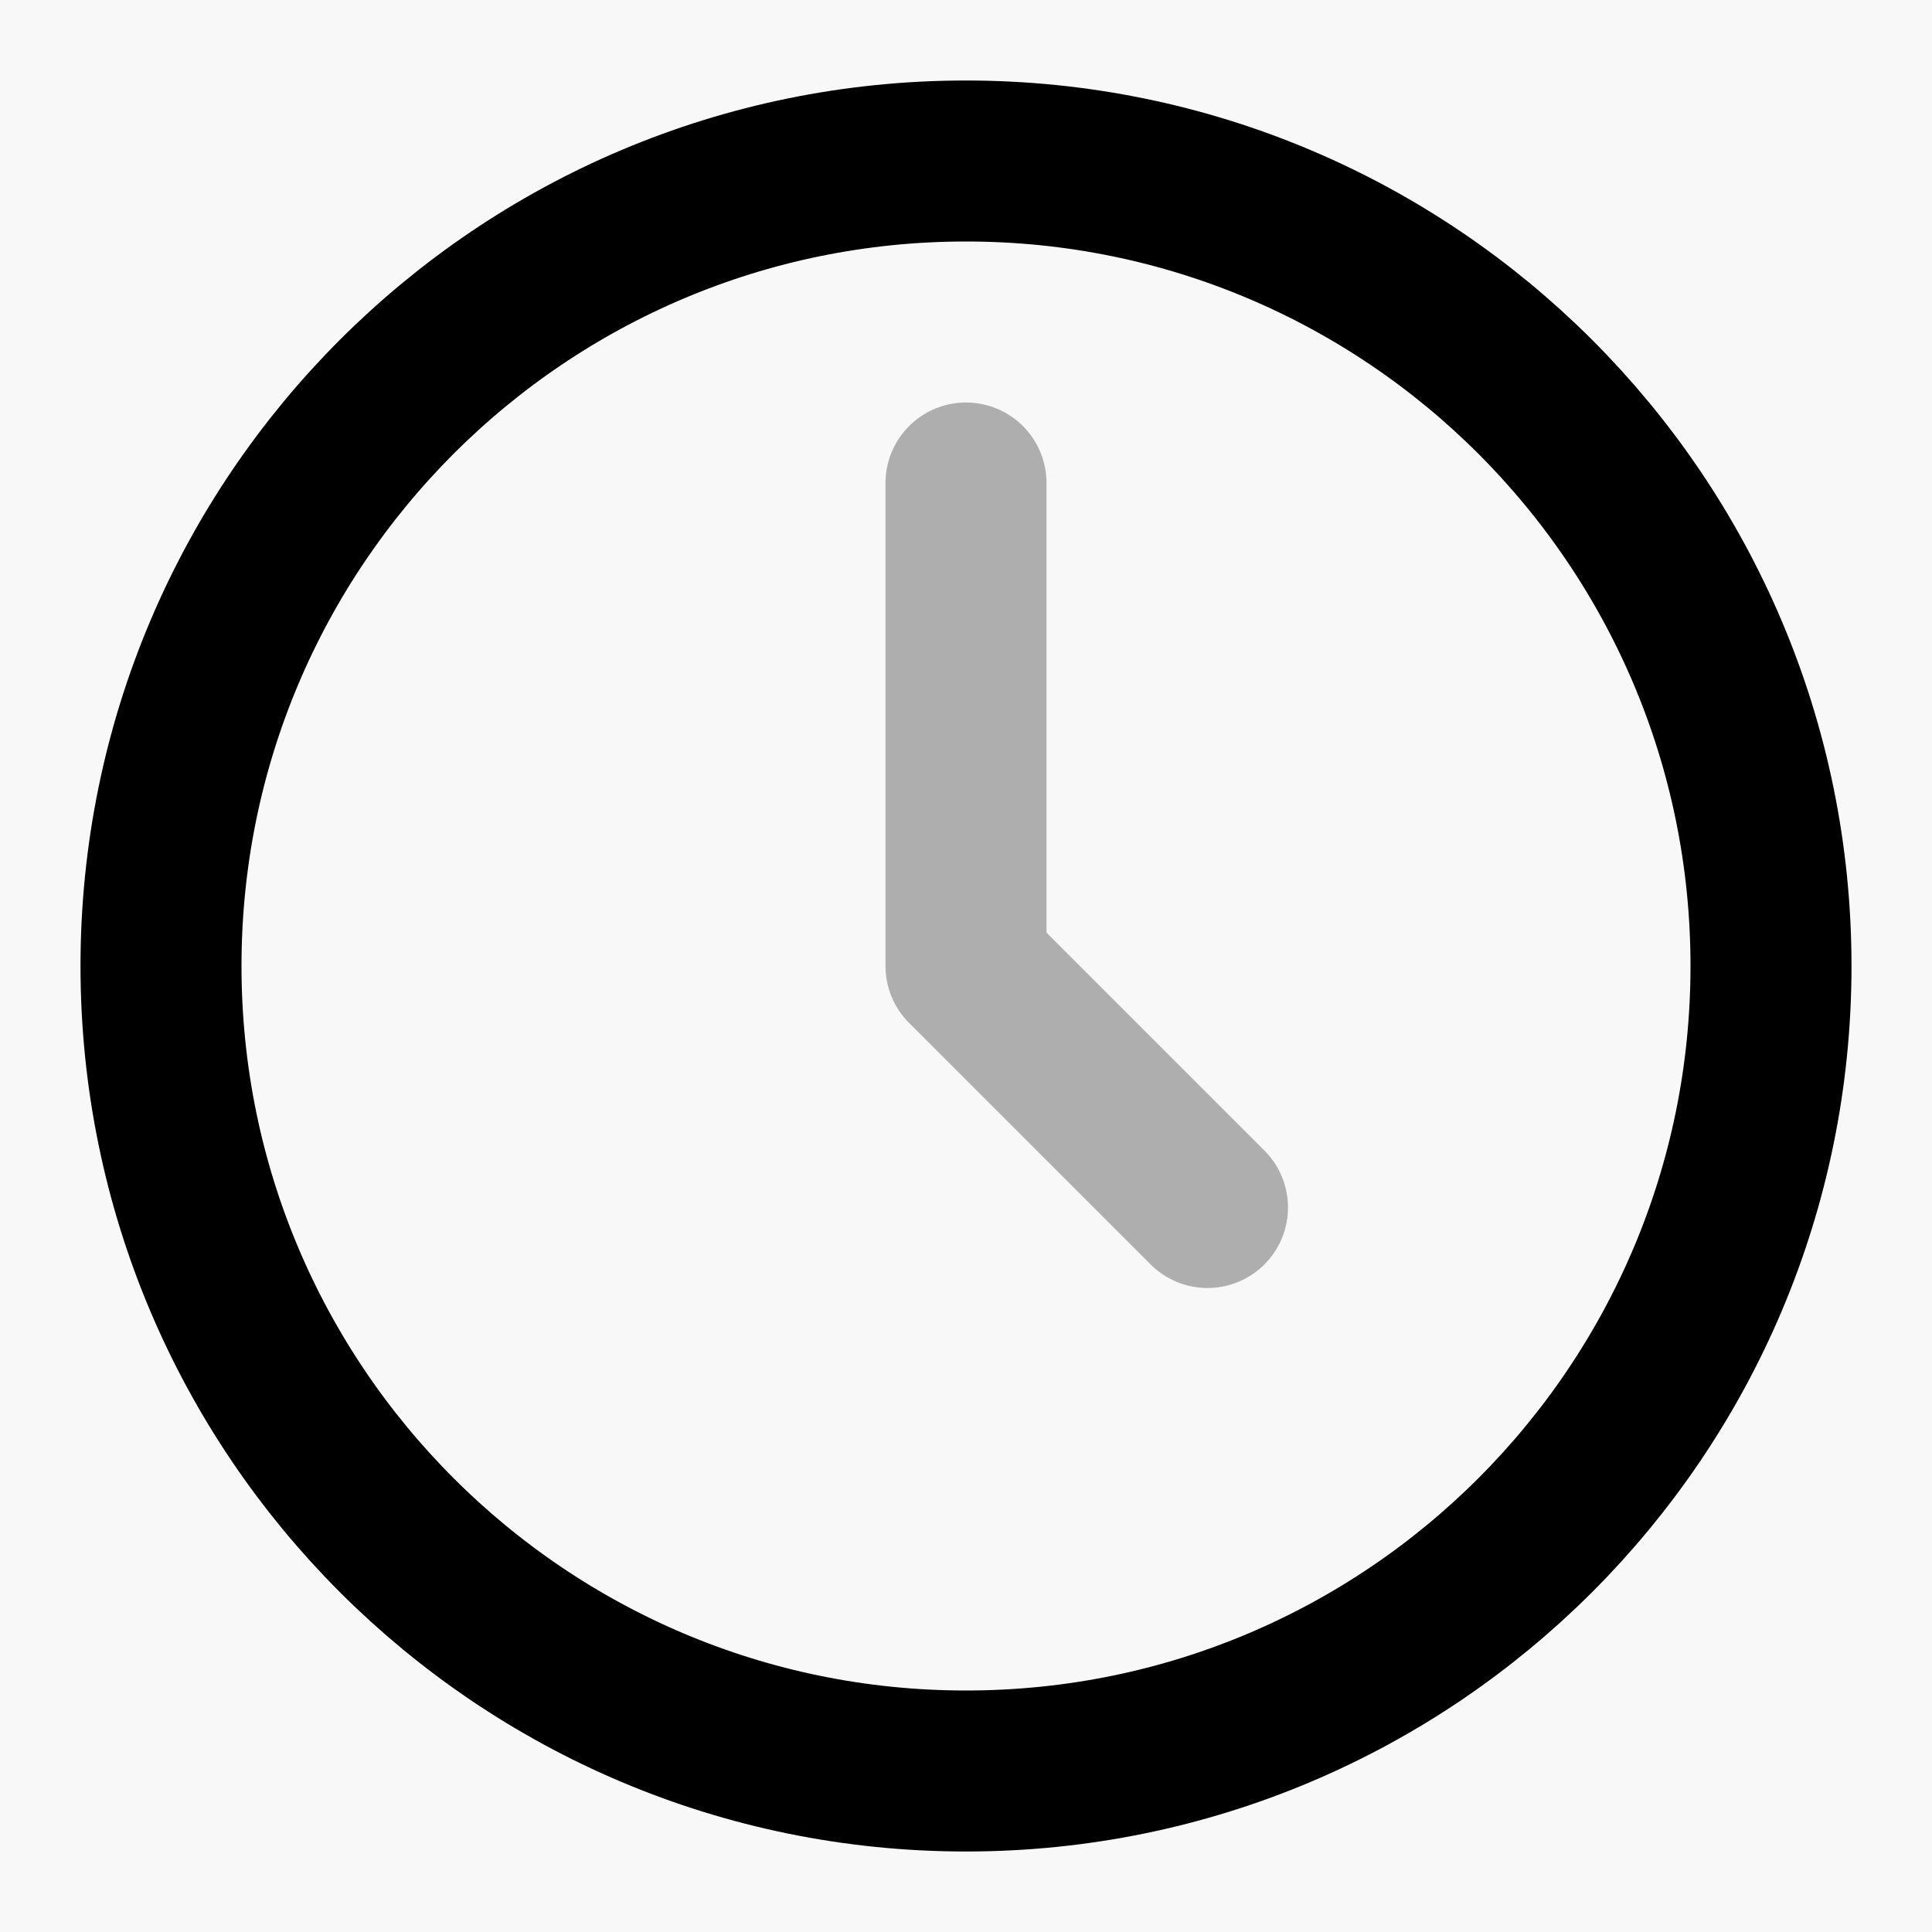
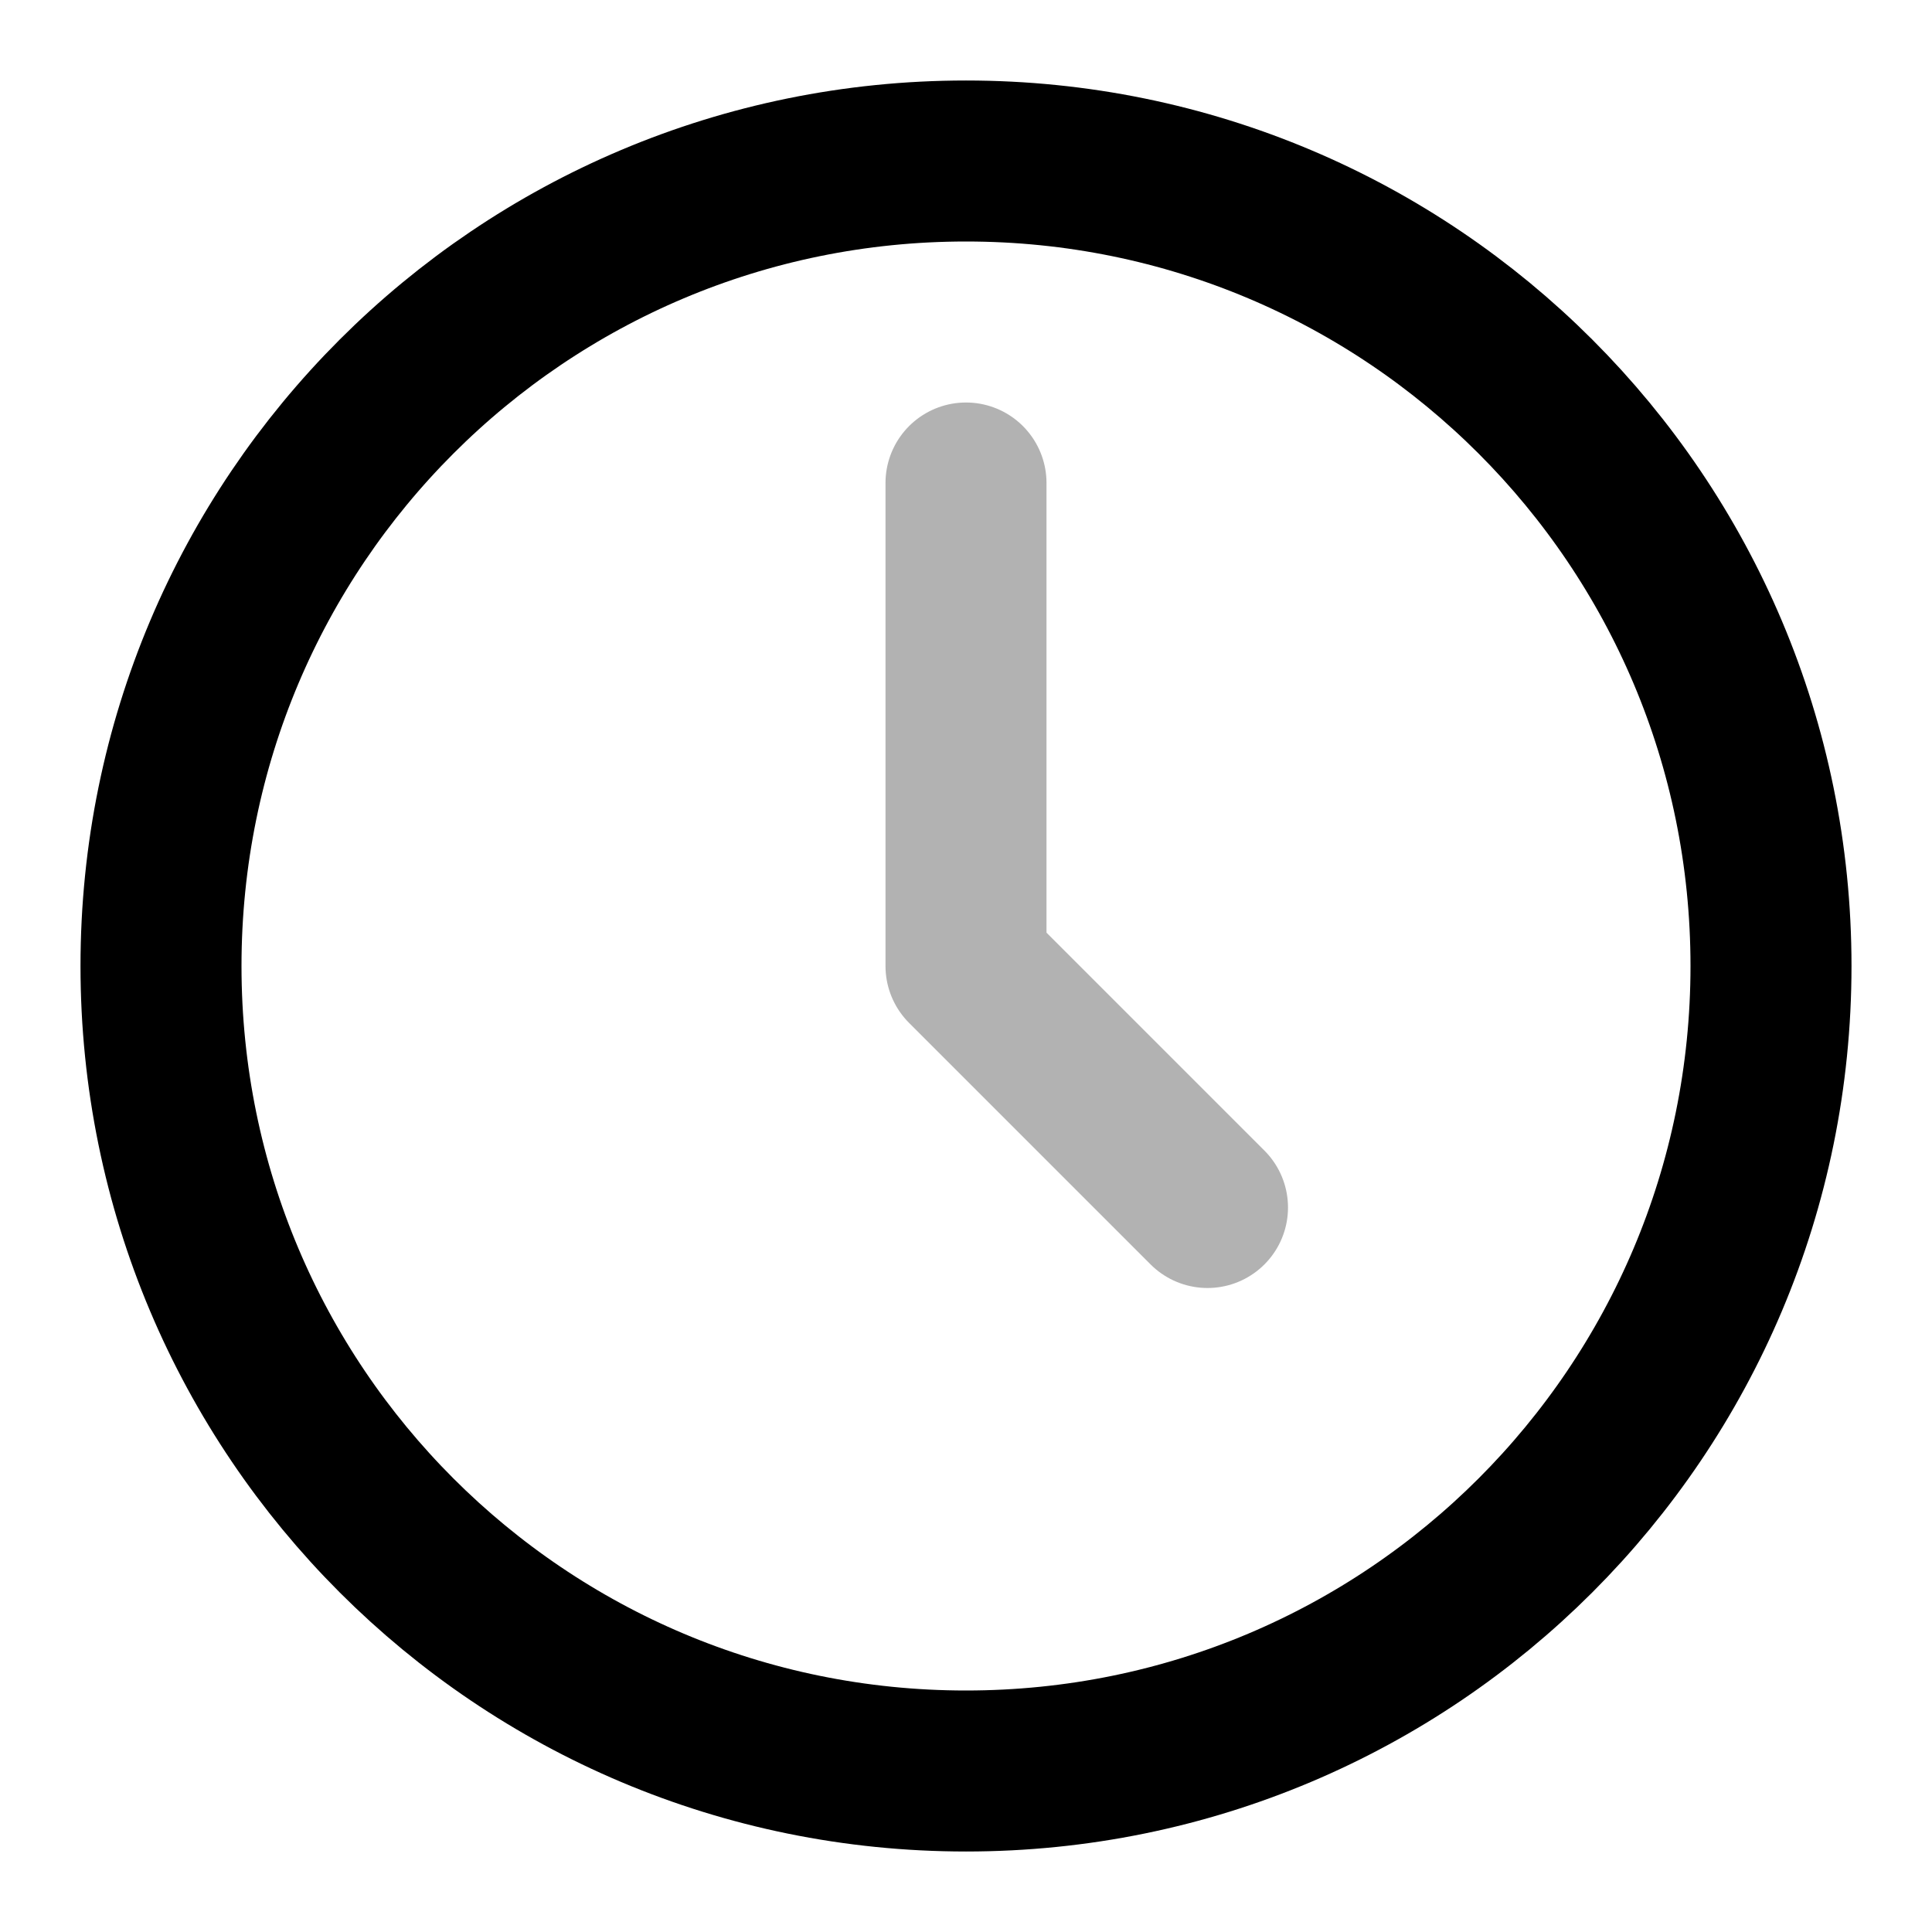
<svg xmlns="http://www.w3.org/2000/svg" width="24" height="24">
-   <g fill="none" fill-rule="evenodd">
-     <path fill="#F8F8F8" d="M-925-250H441v768H-925z" />
+   <style />
+   <g fill="none">
    <path d="M0 0h24v24H0z" />
-     <g transform="translate(2 2)" stroke="#000" stroke-linecap="round" stroke-linejoin="round" stroke-width="2">
-       <circle cx="10" cy="10" r="10" />
-       <path opacity=".3" d="M10 4v6l3 3" />
+     <g stroke="#000" stroke-linecap="round" stroke-linejoin="round" stroke-width="2">
+       <path d="M22 12c0-5.53-4.47-10-10-10S2 6.47 2 12s4.47 10 10 10 10-4.47 10-10z" />
+       <path d="M12 6v6l3 3" opacity=".302" />
    </g>
  </g>
</svg>
